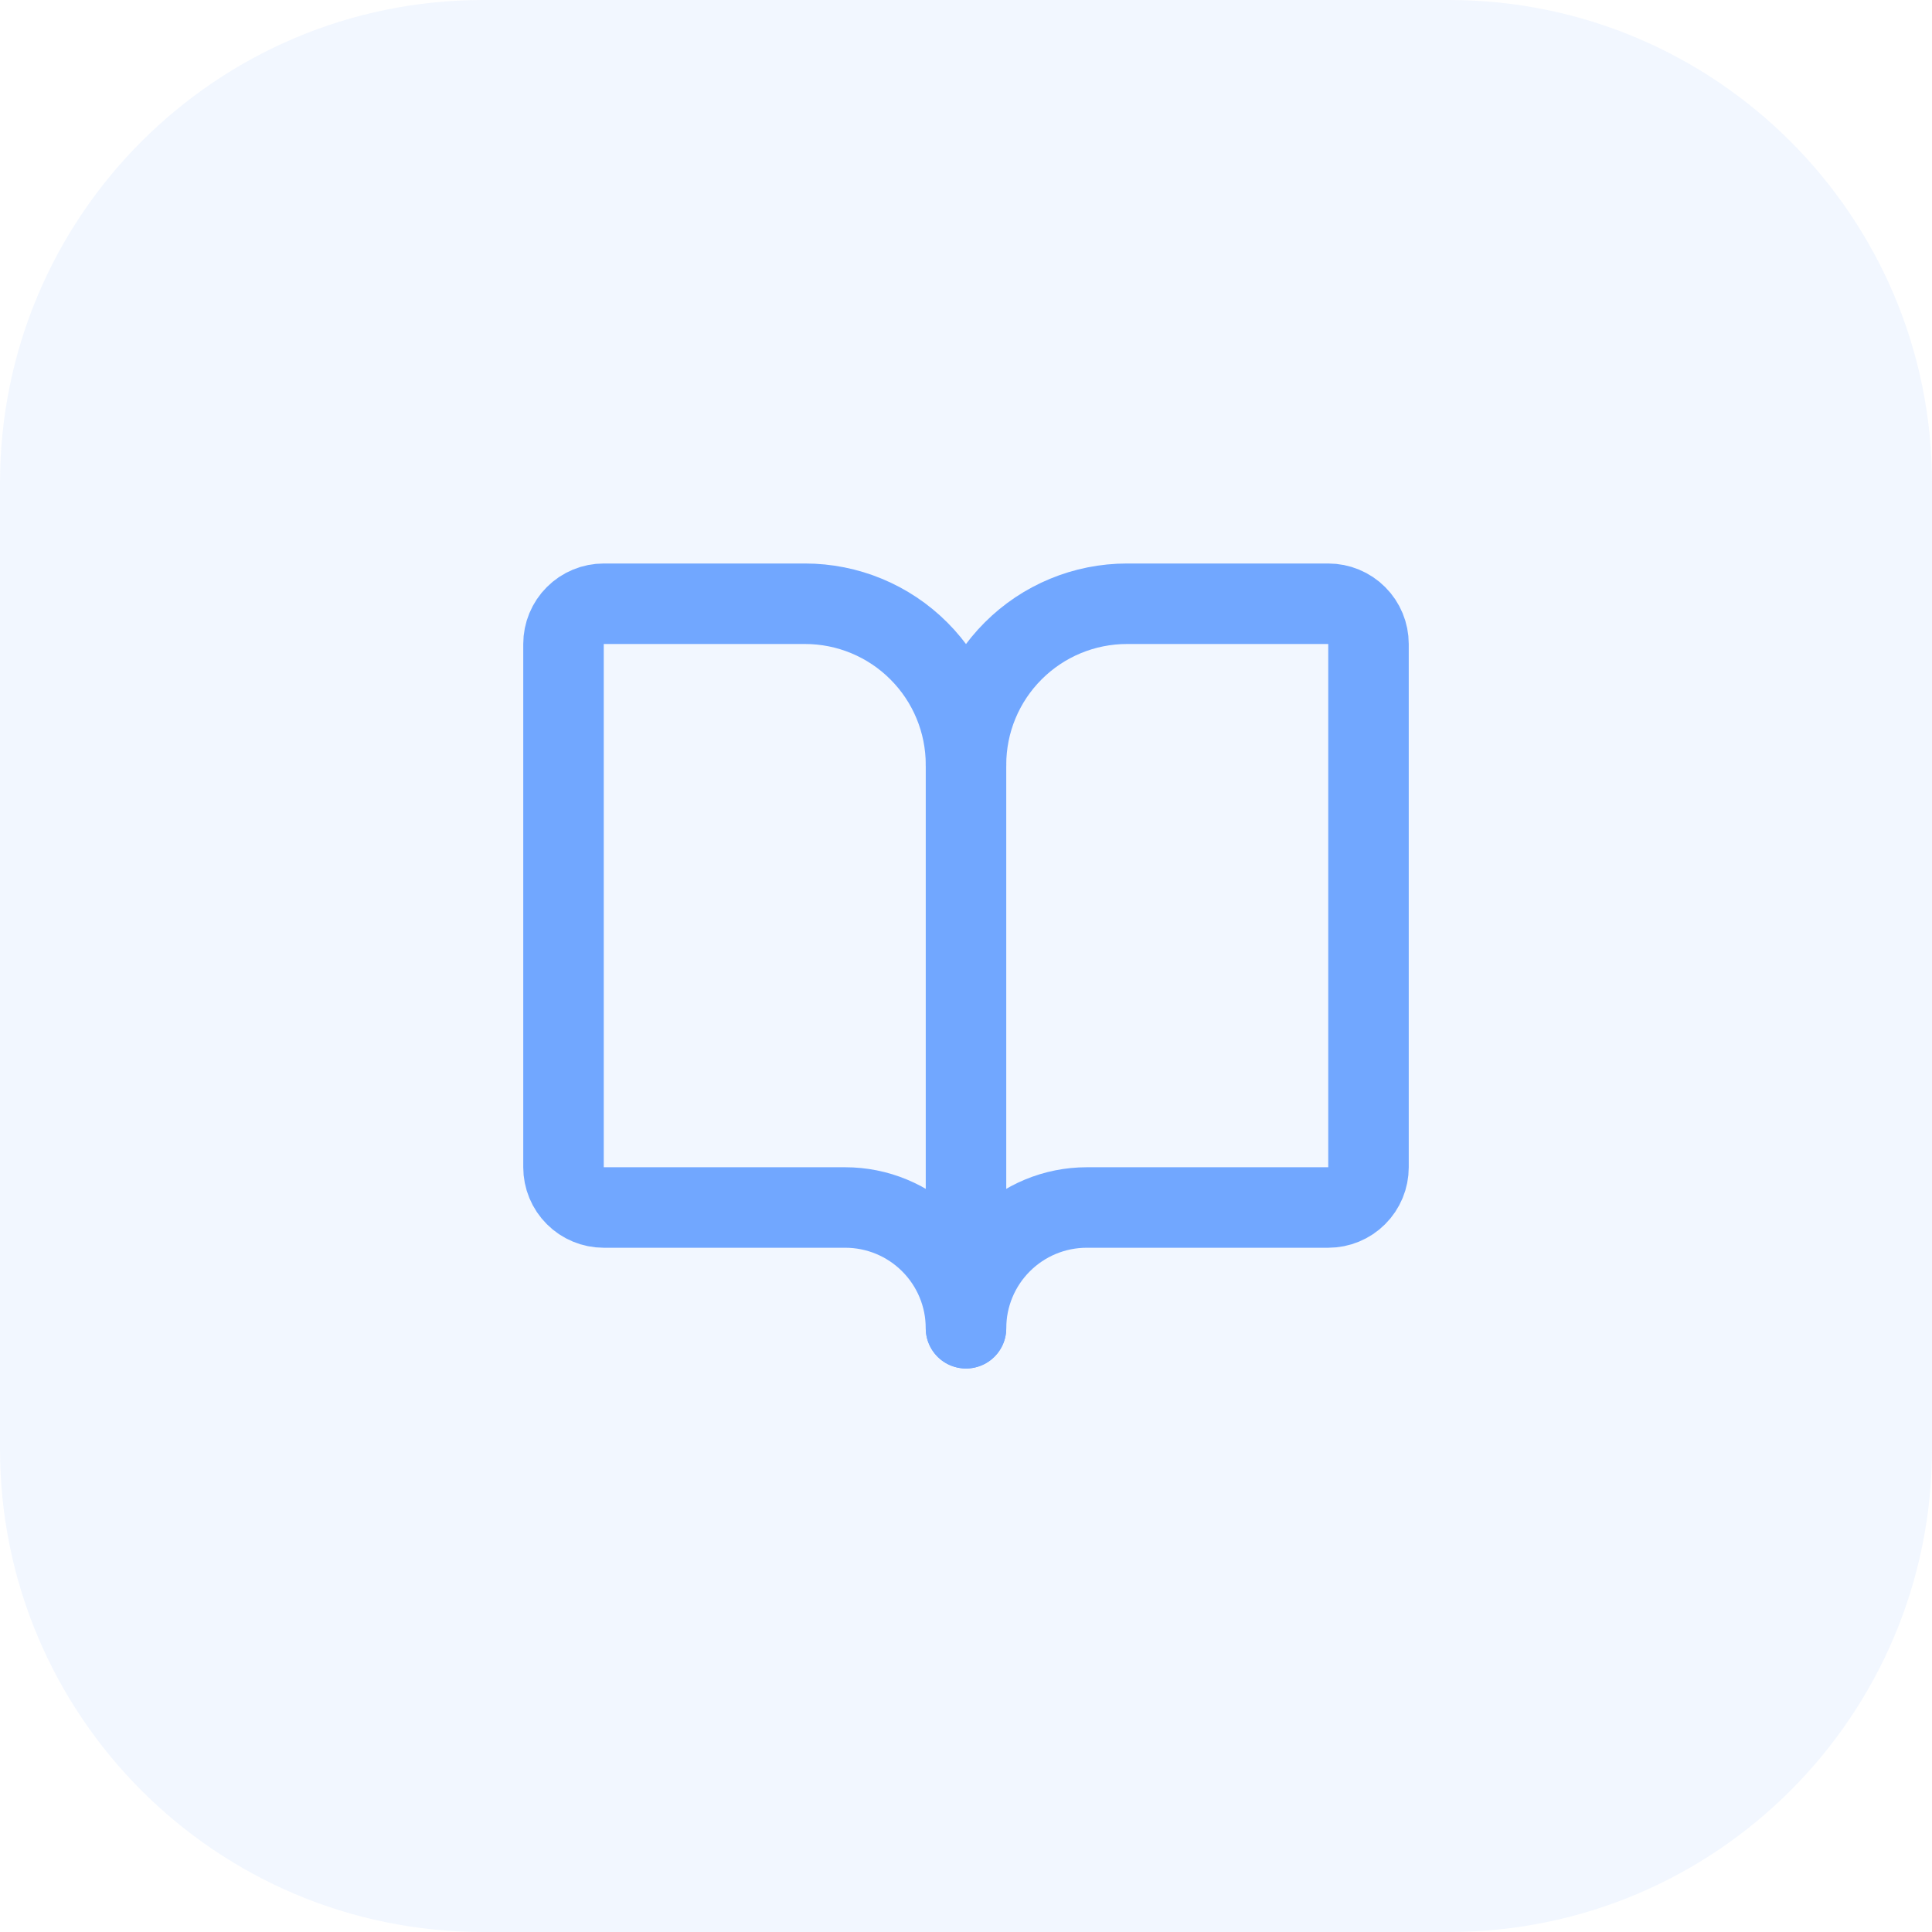
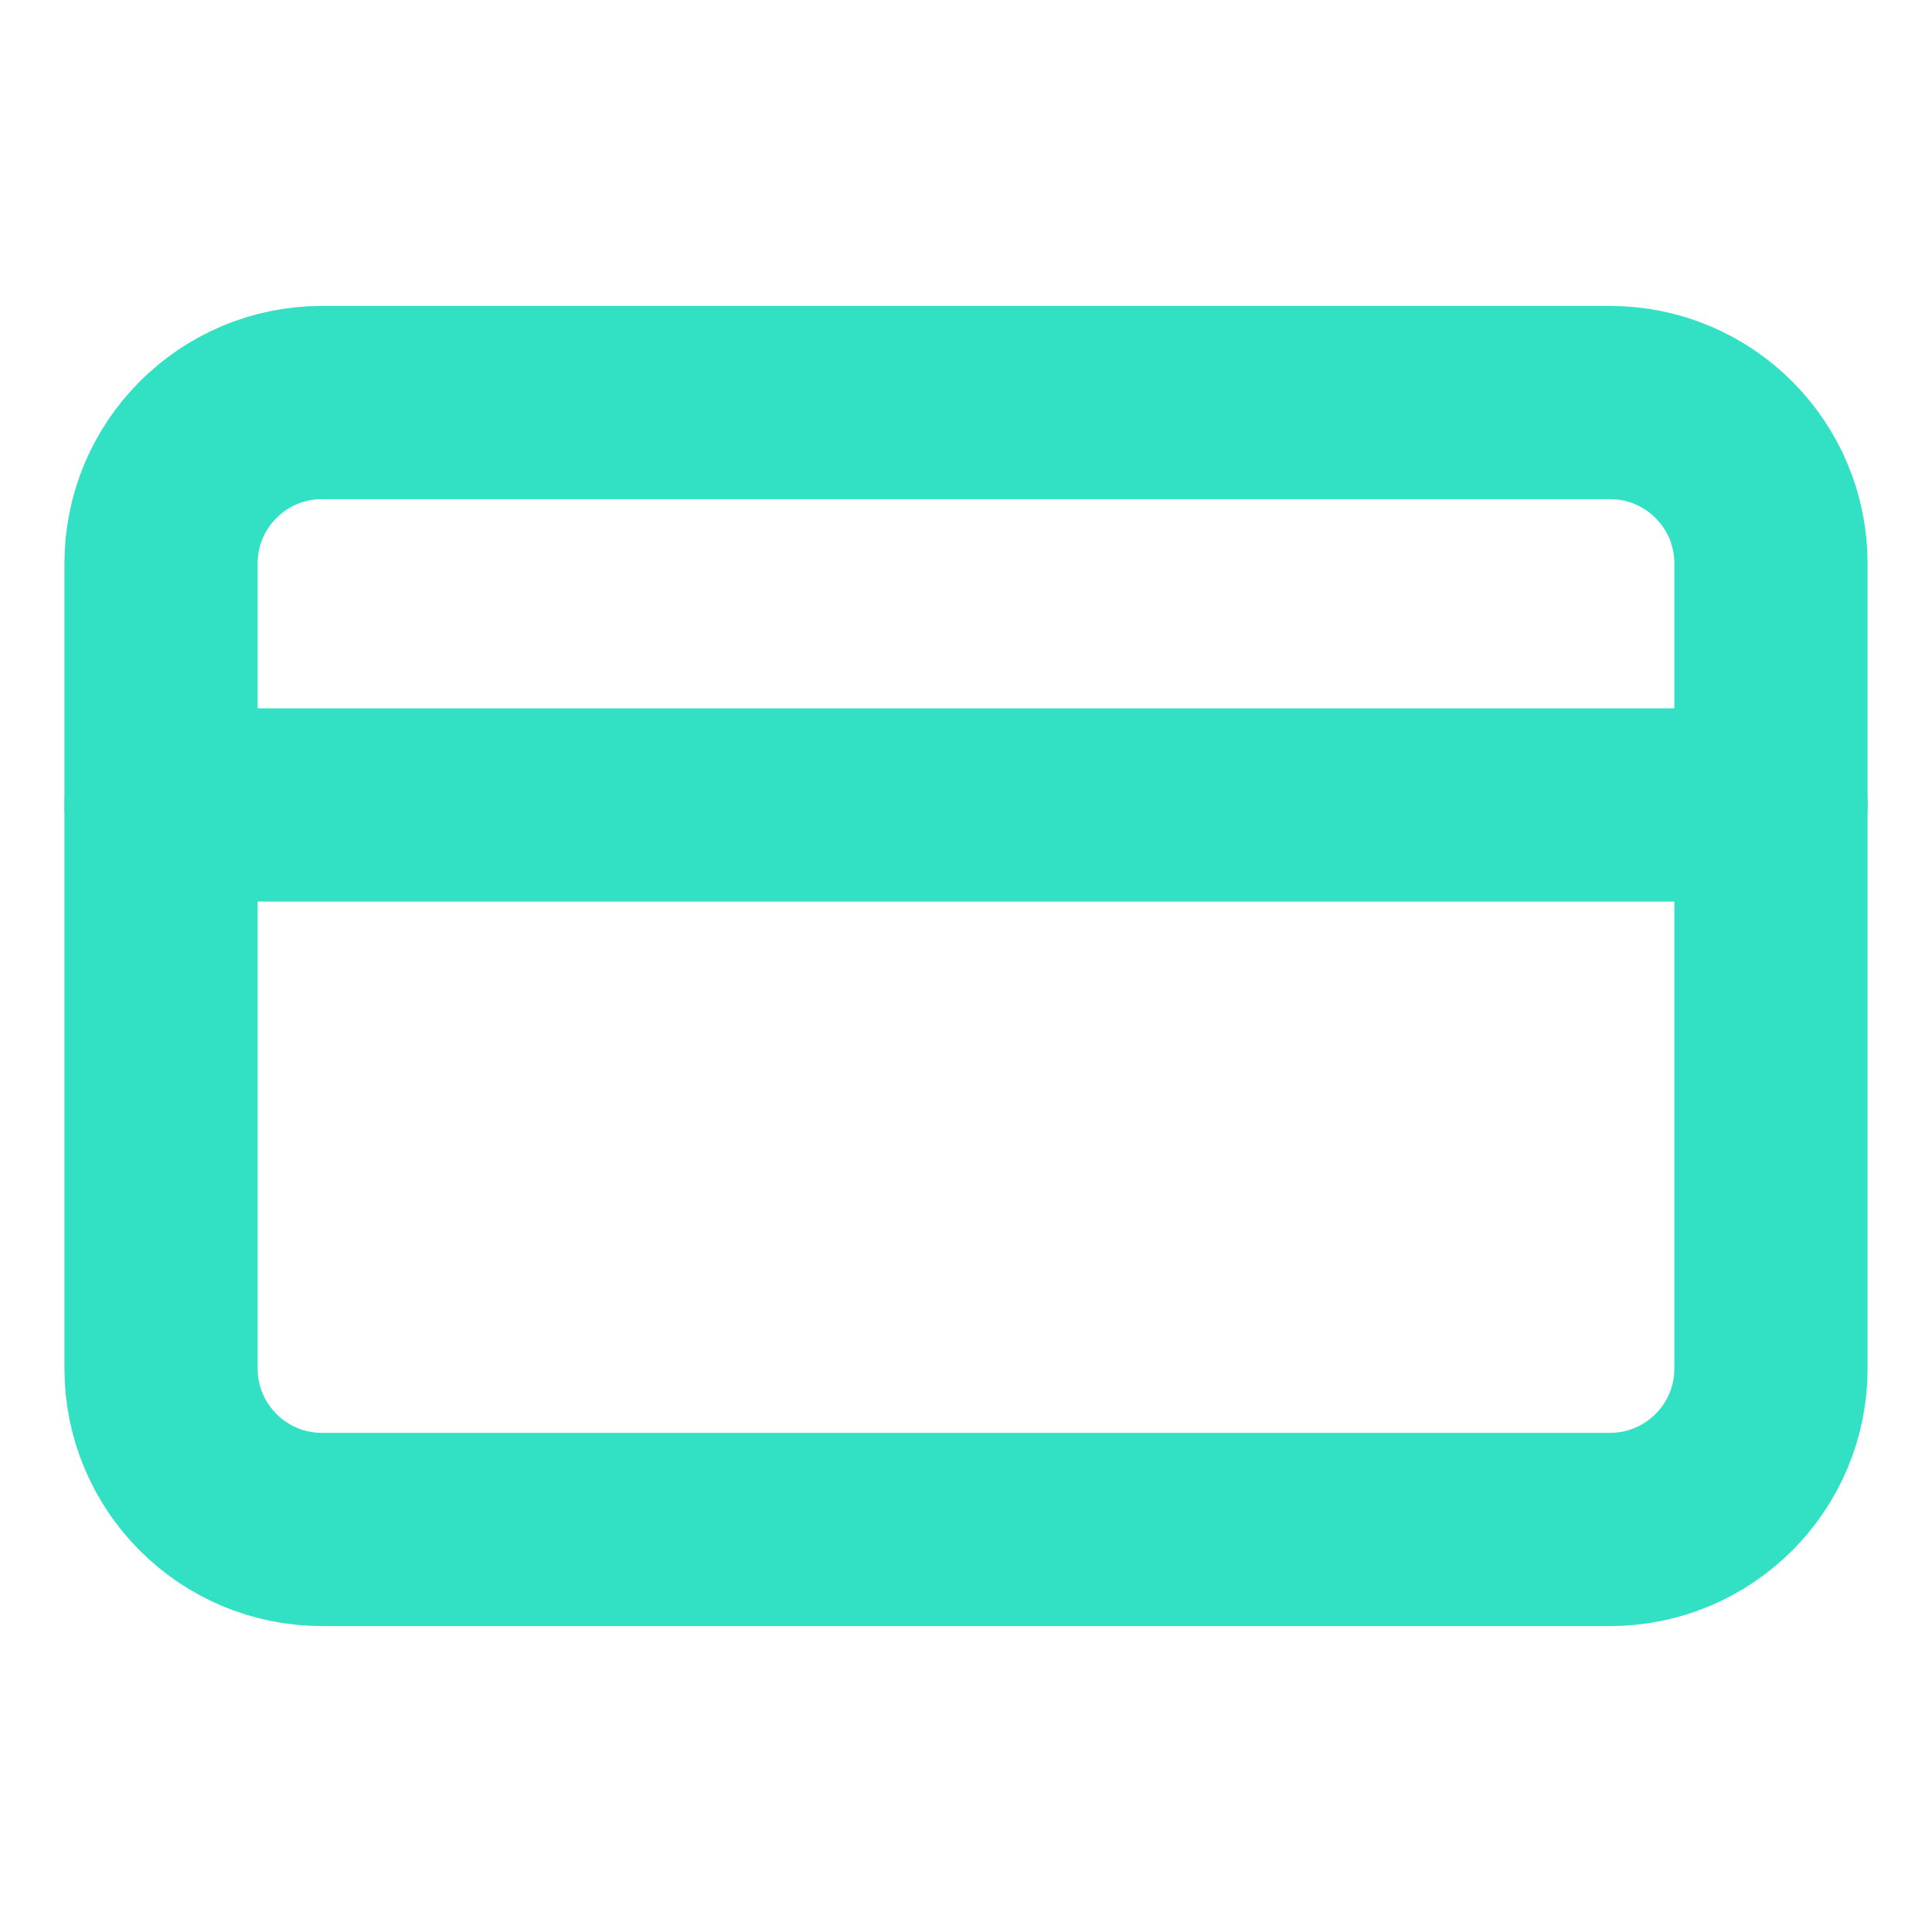
- <svg xmlns="http://www.w3.org/2000/svg" width="48" height="48" viewBox="0 0 48 48" fill="none">
-   <path d="M0 12C0 5.373 5.373 0 12 0H36C42.627 0 48 5.373 48 12V36C48 42.627 42.627 48 36 48H12C5.373 48 0 42.627 0 36V12Z" fill="#D3E4FD" fill-opacity="0.3" />
-   <path d="M24 19V33" stroke="#71A7FF" stroke-width="2" stroke-linecap="round" stroke-linejoin="round" />
-   <path d="M15 30C14.735 30 14.48 29.895 14.293 29.707C14.105 29.52 14 29.265 14 29V16C14 15.735 14.105 15.48 14.293 15.293C14.48 15.105 14.735 15 15 15H20C21.061 15 22.078 15.421 22.828 16.172C23.579 16.922 24 17.939 24 19C24 17.939 24.421 16.922 25.172 16.172C25.922 15.421 26.939 15 28 15H33C33.265 15 33.52 15.105 33.707 15.293C33.895 15.48 34 15.735 34 16V29C34 29.265 33.895 29.52 33.707 29.707C33.52 29.895 33.265 30 33 30H27C26.204 30 25.441 30.316 24.879 30.879C24.316 31.441 24 32.204 24 33C24 32.204 23.684 31.441 23.121 30.879C22.559 30.316 21.796 30 21 30H15Z" stroke="#71A7FF" stroke-width="2" stroke-linecap="round" stroke-linejoin="round" />
+ <svg xmlns="http://www.w3.org/2000/svg" width="20" height="20" viewBox="0 0 20 20" fill="none">
+   <path d="M16.666 4.167H3.333C2.413 4.167 1.667 4.913 1.667 5.833V14.167C1.667 15.087 2.413 15.833 3.333 15.833H16.666C17.587 15.833 18.333 15.087 18.333 14.167V5.833C18.333 4.913 17.587 4.167 16.666 4.167Z" stroke="#32E0C4" stroke-width="2" stroke-linecap="round" stroke-linejoin="round" />
+   <path d="M1.667 8.333H18.333" stroke="#32E0C4" stroke-width="2" stroke-linecap="round" stroke-linejoin="round" />
</svg>
